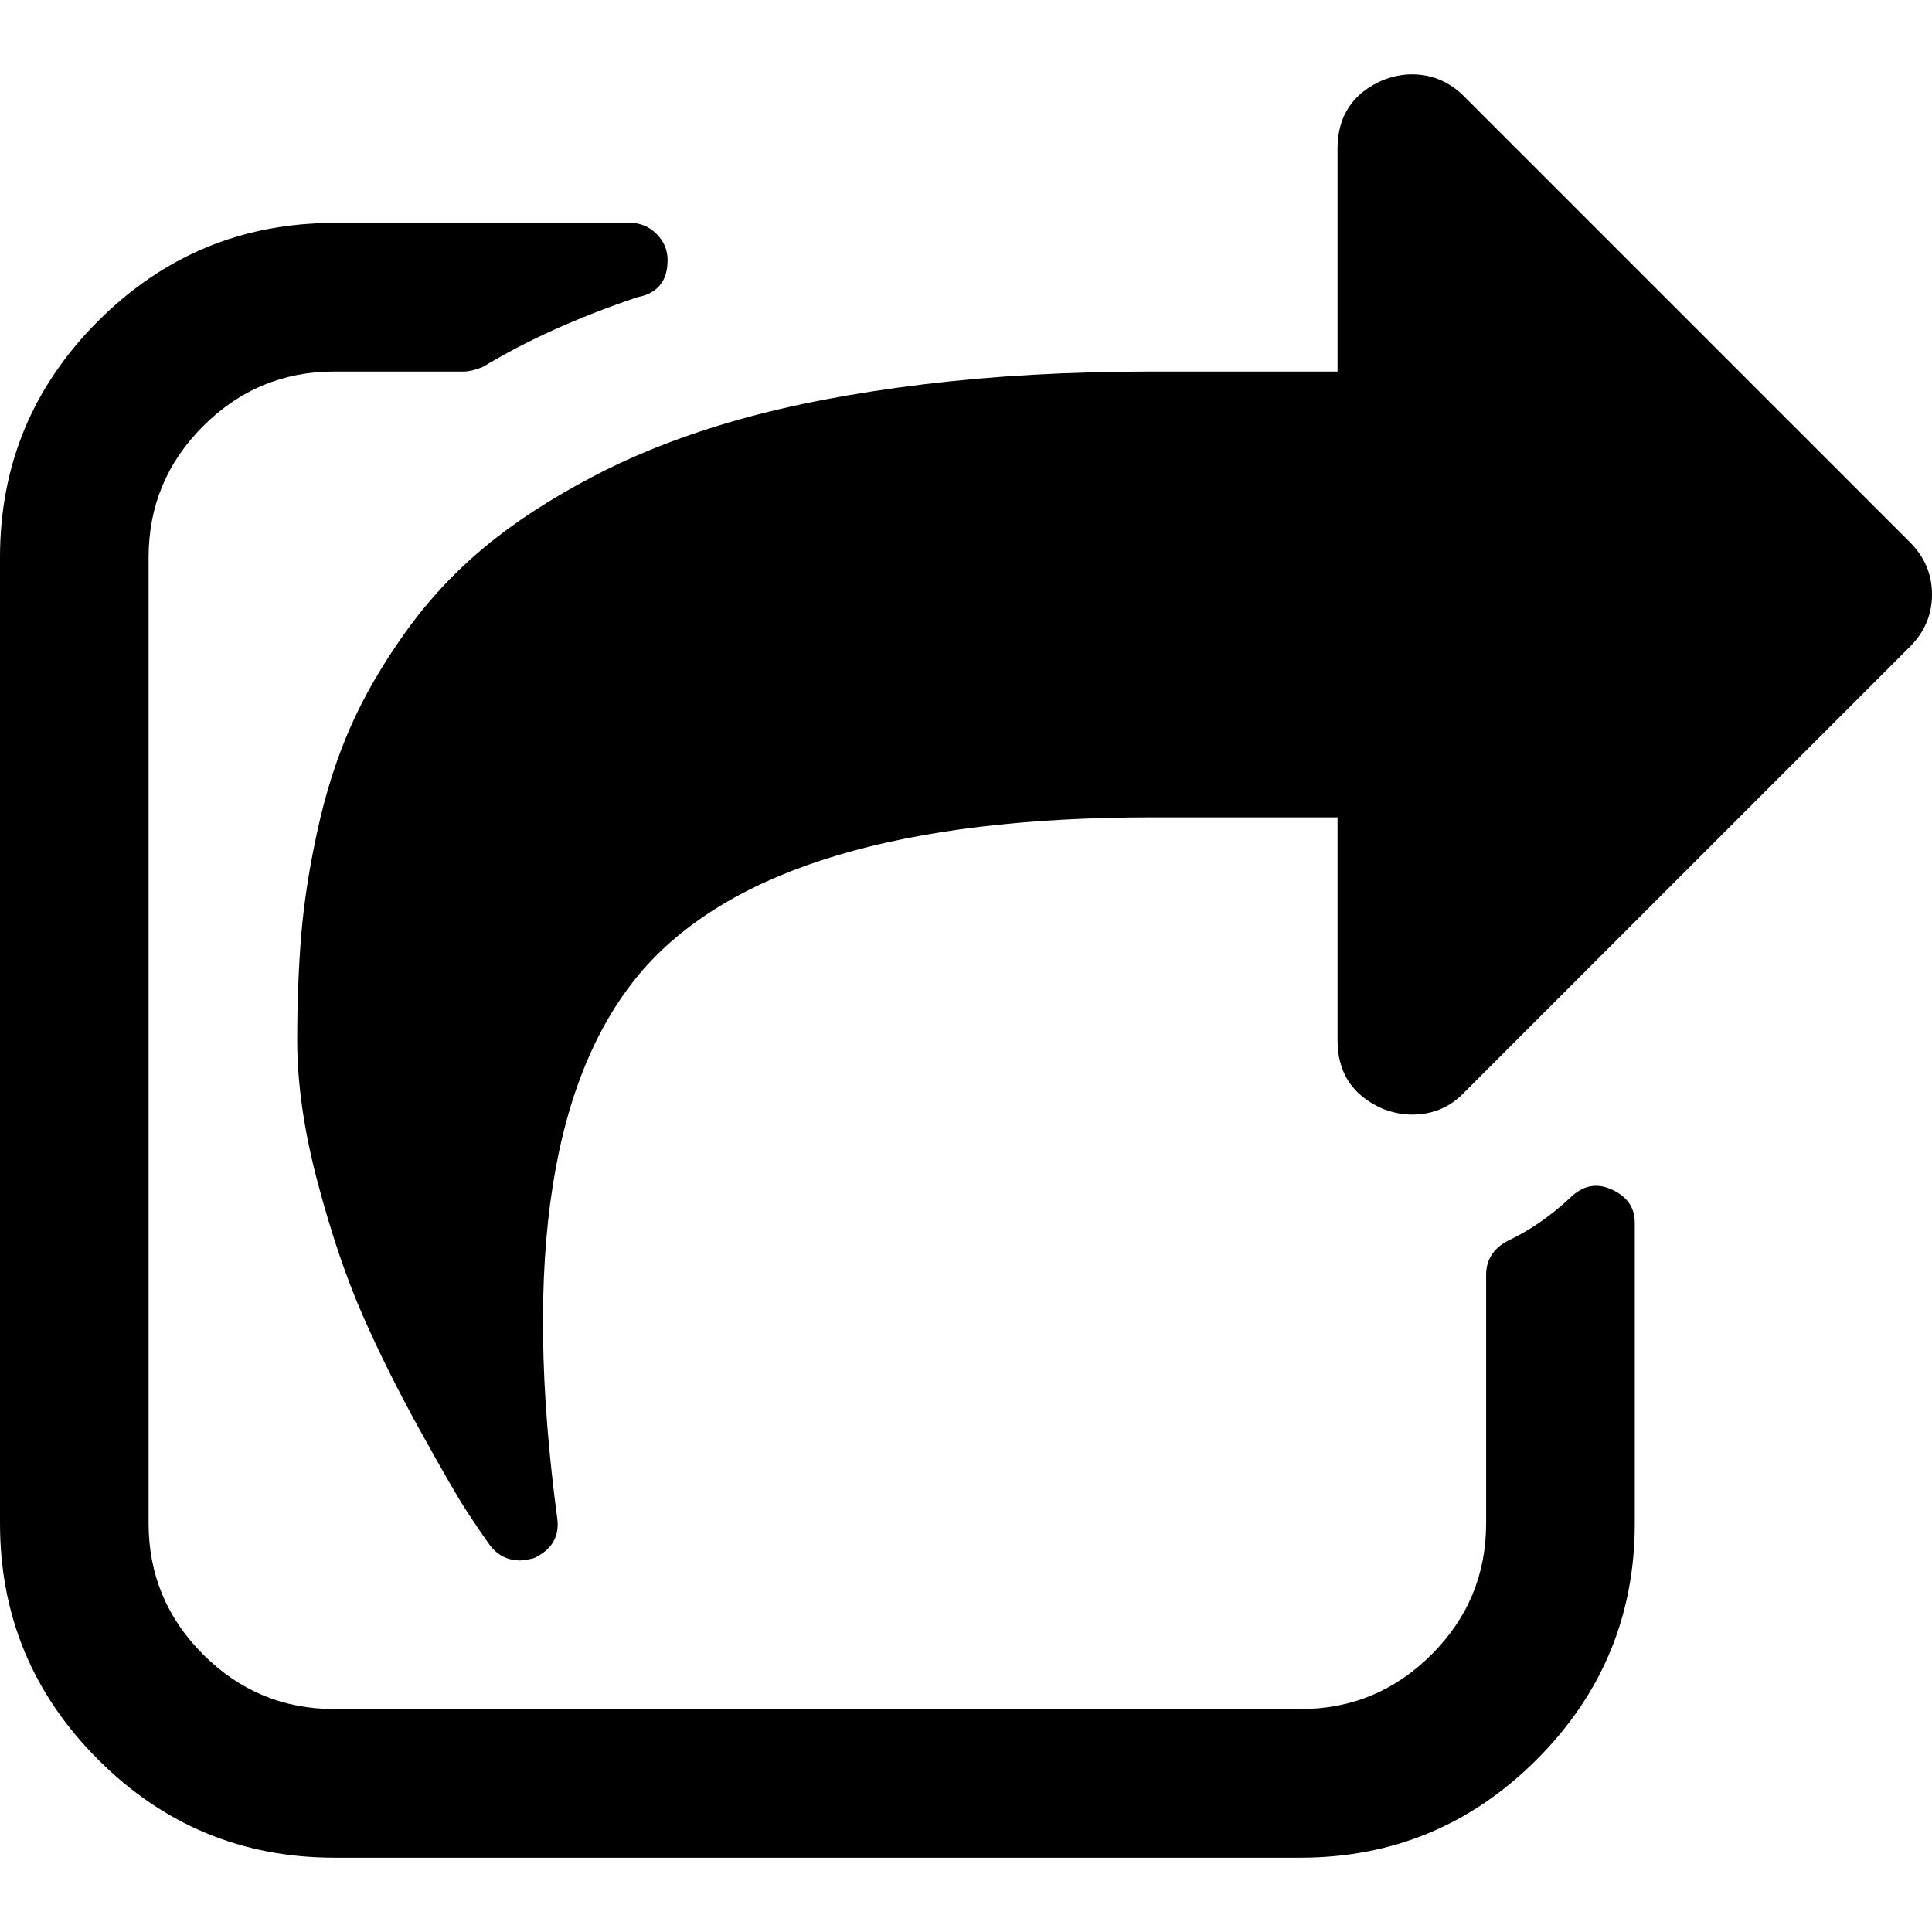
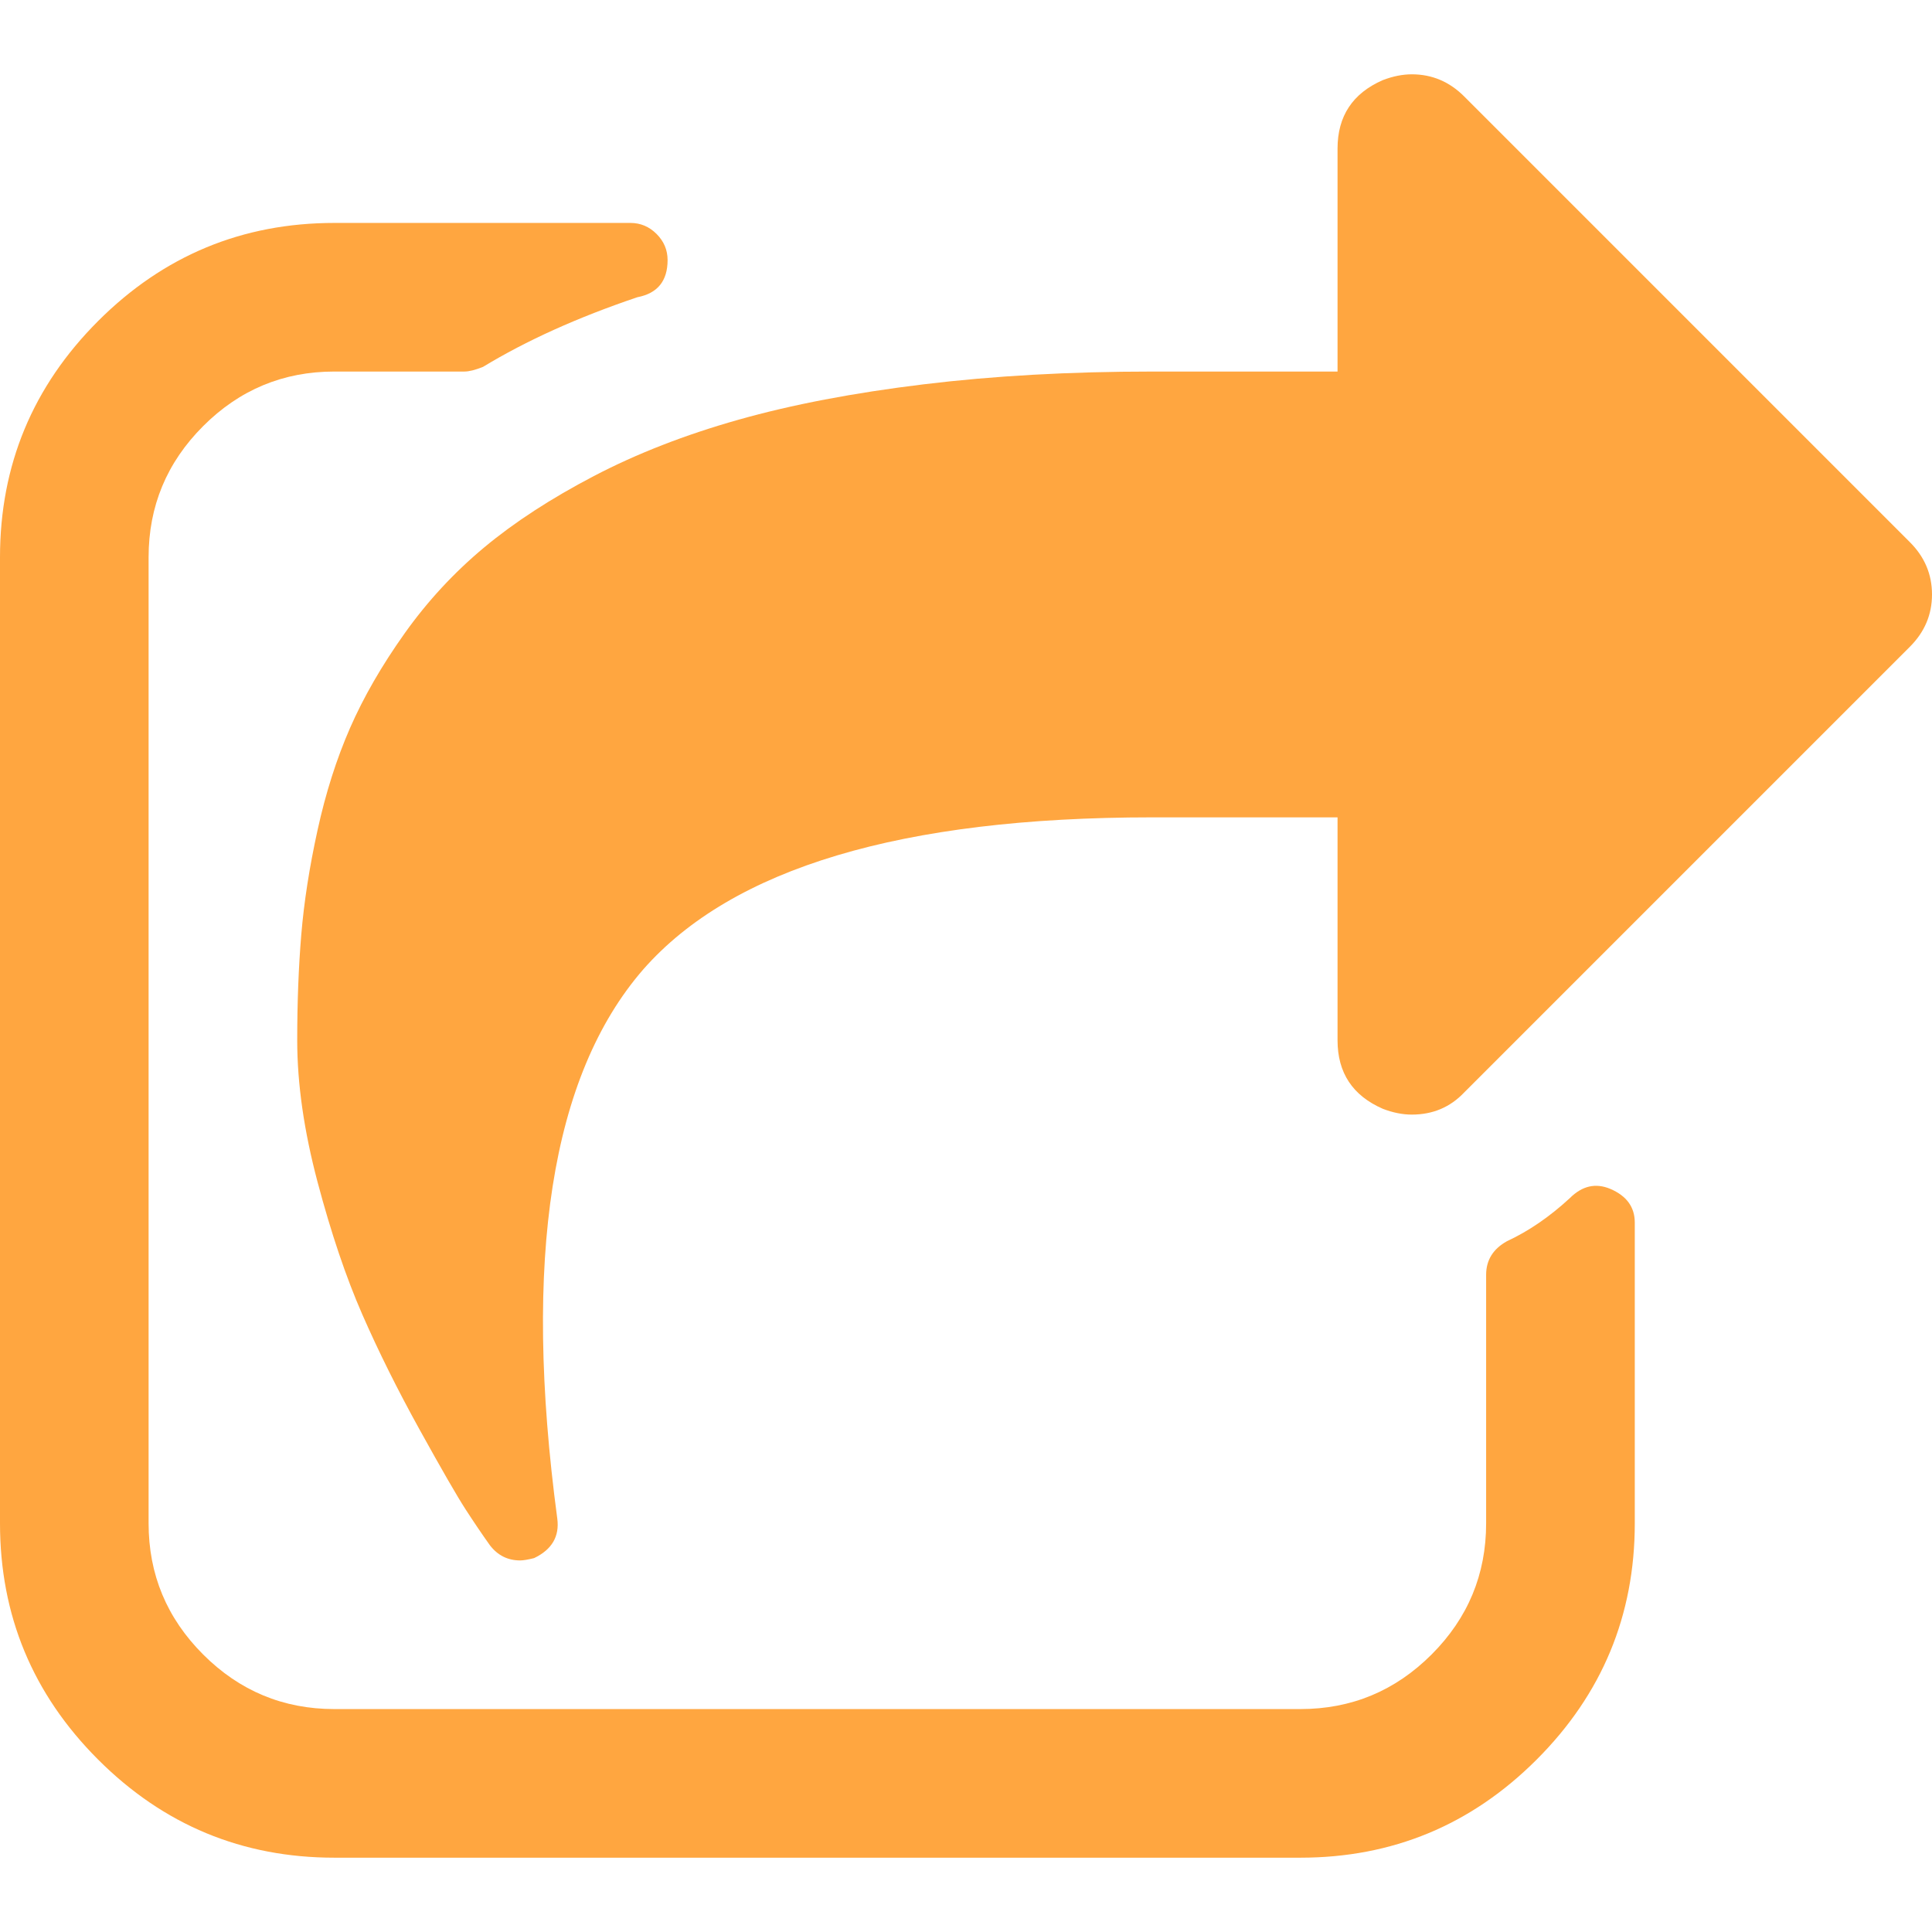
<svg xmlns="http://www.w3.org/2000/svg" version="1.1" id="Capa_1" x="40px" y="0px" width="20px" height="20px" viewBox="0 0 475.082 475.081" style="enable-background:new 0 0 475.082 475.081;" xml:space="preserve">
  <g>
    <g>
-       <path d="M469.658,133.333L360.029,23.697c-3.621-3.617-7.909-5.424-12.854-5.424c-2.275,0-4.661,0.476-7.132,1.425    c-7.426,3.237-11.139,8.852-11.139,16.846v54.821h-45.683c-20.174,0-38.879,1.047-56.101,3.14    c-17.224,2.092-32.404,4.993-45.537,8.708c-13.134,3.708-24.983,8.326-35.547,13.846c-10.562,5.518-19.555,11.372-26.98,17.559    c-7.426,6.186-13.943,13.23-19.558,21.129c-5.618,7.898-10.088,15.653-13.422,23.267c-3.328,7.616-5.992,15.99-7.992,25.125    c-2.002,9.137-3.333,17.701-3.999,25.693c-0.666,7.994-0.999,16.657-0.999,25.979c0,10.663,1.668,22.271,4.998,34.838    c3.331,12.559,6.995,23.407,10.992,32.545c3.996,9.13,8.709,18.603,14.134,28.403c5.424,9.802,9.182,16.317,11.276,19.555    c2.093,3.23,4.095,6.187,5.997,8.85c1.903,2.474,4.377,3.71,7.421,3.71c0.765,0,1.902-0.186,3.427-0.568    c4.377-2.095,6.279-5.325,5.708-9.705c-8.564-63.954-1.52-108.973,21.128-135.047c21.892-24.934,63.575-37.403,125.051-37.403    h45.686v54.816c0,8.001,3.71,13.613,11.136,16.851c2.471,0.951,4.853,1.424,7.132,1.424c5.14,0,9.425-1.807,12.854-5.421    l109.633-109.637c3.613-3.619,5.424-7.898,5.424-12.847C475.082,141.23,473.271,136.944,469.658,133.333z" />
-       <path d="M395.996,292.356c-3.625-1.529-6.951-0.763-9.993,2.283c-4.948,4.568-10.092,8.093-15.42,10.564    c-3.433,1.902-5.141,4.66-5.141,8.277v61.104c0,12.562-4.466,23.308-13.415,32.26c-8.945,8.946-19.704,13.419-32.264,13.419    H82.222c-12.564,0-23.318-4.473-32.264-13.419c-8.947-8.952-13.418-19.697-13.418-32.26V137.039    c0-12.563,4.471-23.313,13.418-32.259c8.945-8.947,19.699-13.418,32.264-13.418h31.977c1.141,0,2.666-0.383,4.568-1.143    c10.66-6.473,23.313-12.185,37.972-17.133c4.949-0.95,7.423-3.994,7.423-9.136c0-2.474-0.903-4.611-2.712-6.423    c-1.809-1.804-3.946-2.708-6.423-2.708H82.226c-22.65,0-42.018,8.042-58.102,24.125C8.042,95.026,0,114.394,0,137.044v237.537    c0,22.651,8.042,42.018,24.125,58.102c16.084,16.084,35.452,24.126,58.102,24.126h237.541c22.647,0,42.017-8.042,58.101-24.126    c16.085-16.084,24.127-35.45,24.127-58.102v-73.946C401.995,296.829,399.996,294.071,395.996,292.356z" />
+       <path style="fill:#FFA640;" d="M469.658,133.333L360.029,23.697c-3.621-3.617-7.909-5.424-12.854-5.424c-2.275,0-4.661,0.476-7.132,1.425    c-7.426,3.237-11.139,8.852-11.139,16.846v54.821h-45.683c-20.174,0-38.879,1.047-56.101,3.14    c-17.224,2.092-32.404,4.993-45.537,8.708c-13.134,3.708-24.983,8.326-35.547,13.846c-10.562,5.518-19.555,11.372-26.98,17.559    c-7.426,6.186-13.943,13.23-19.558,21.129c-5.618,7.898-10.088,15.653-13.422,23.267c-3.328,7.616-5.992,15.99-7.992,25.125    c-2.002,9.137-3.333,17.701-3.999,25.693c-0.666,7.994-0.999,16.657-0.999,25.979c0,10.663,1.668,22.271,4.998,34.838    c3.331,12.559,6.995,23.407,10.992,32.545c3.996,9.13,8.709,18.603,14.134,28.403c5.424,9.802,9.182,16.317,11.276,19.555    c2.093,3.23,4.095,6.187,5.997,8.85c1.903,2.474,4.377,3.71,7.421,3.71c0.765,0,1.902-0.186,3.427-0.568    c4.377-2.095,6.279-5.325,5.708-9.705c-8.564-63.954-1.52-108.973,21.128-135.047c21.892-24.934,63.575-37.403,125.051-37.403    h45.686v54.816c0,8.001,3.71,13.613,11.136,16.851c2.471,0.951,4.853,1.424,7.132,1.424c5.14,0,9.425-1.807,12.854-5.421    l109.633-109.637c3.613-3.619,5.424-7.898,5.424-12.847C475.082,141.23,473.271,136.944,469.658,133.333z" />
+       <path style="fill:#FFA640;" d="M395.996,292.356c-3.625-1.529-6.951-0.763-9.993,2.283c-4.948,4.568-10.092,8.093-15.42,10.564    c-3.433,1.902-5.141,4.66-5.141,8.277v61.104c0,12.562-4.466,23.308-13.415,32.26c-8.945,8.946-19.704,13.419-32.264,13.419    H82.222c-12.564,0-23.318-4.473-32.264-13.419c-8.947-8.952-13.418-19.697-13.418-32.26V137.039    c0-12.563,4.471-23.313,13.418-32.259c8.945-8.947,19.699-13.418,32.264-13.418h31.977c1.141,0,2.666-0.383,4.568-1.143    c10.66-6.473,23.313-12.185,37.972-17.133c4.949-0.95,7.423-3.994,7.423-9.136c0-2.474-0.903-4.611-2.712-6.423    c-1.809-1.804-3.946-2.708-6.423-2.708H82.226c-22.65,0-42.018,8.042-58.102,24.125C8.042,95.026,0,114.394,0,137.044v237.537    c0,22.651,8.042,42.018,24.125,58.102c16.084,16.084,35.452,24.126,58.102,24.126h237.541c22.647,0,42.017-8.042,58.101-24.126    c16.085-16.084,24.127-35.45,24.127-58.102v-73.946C401.995,296.829,399.996,294.071,395.996,292.356z" />
    </g>
  </g>
  <g>
</g>
  <g>
</g>
  <g>
</g>
  <g>
</g>
  <g>
</g>
  <g>
</g>
  <g>
</g>
  <g>
</g>
  <g>
</g>
  <g>
</g>
  <g>
</g>
  <g>
</g>
  <g>
</g>
  <g>
</g>
  <g>
</g>
</svg>
